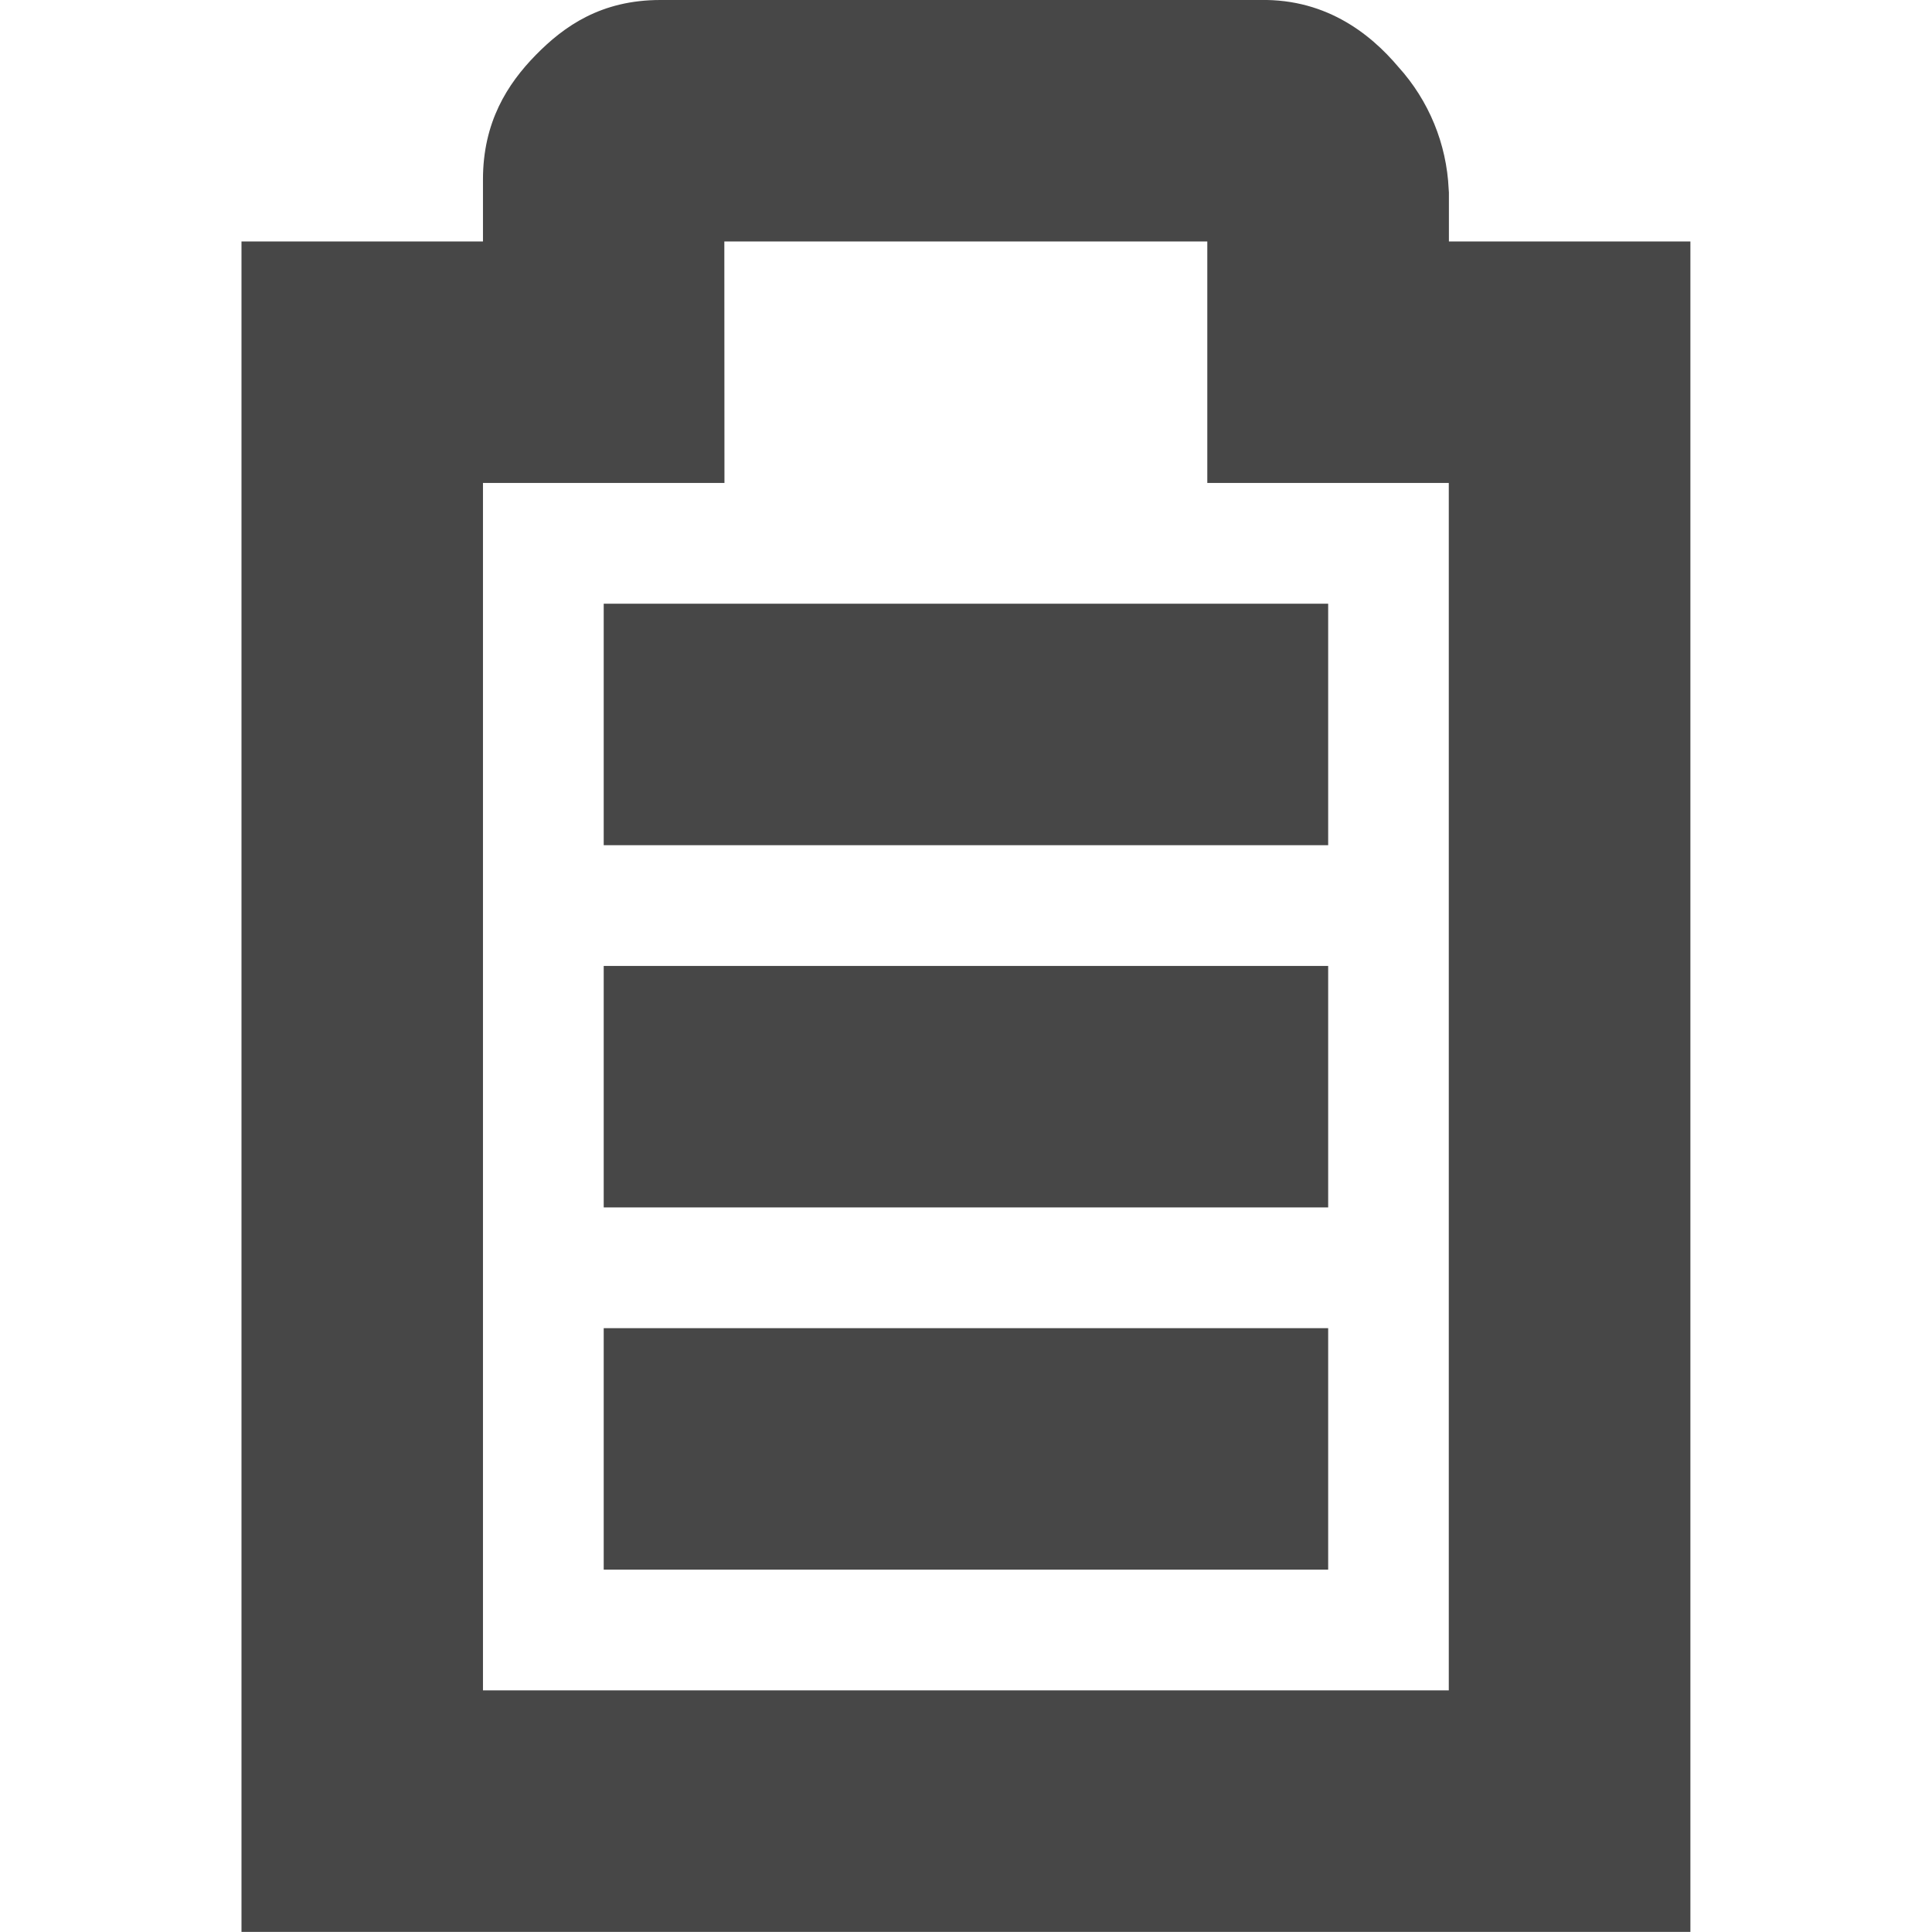
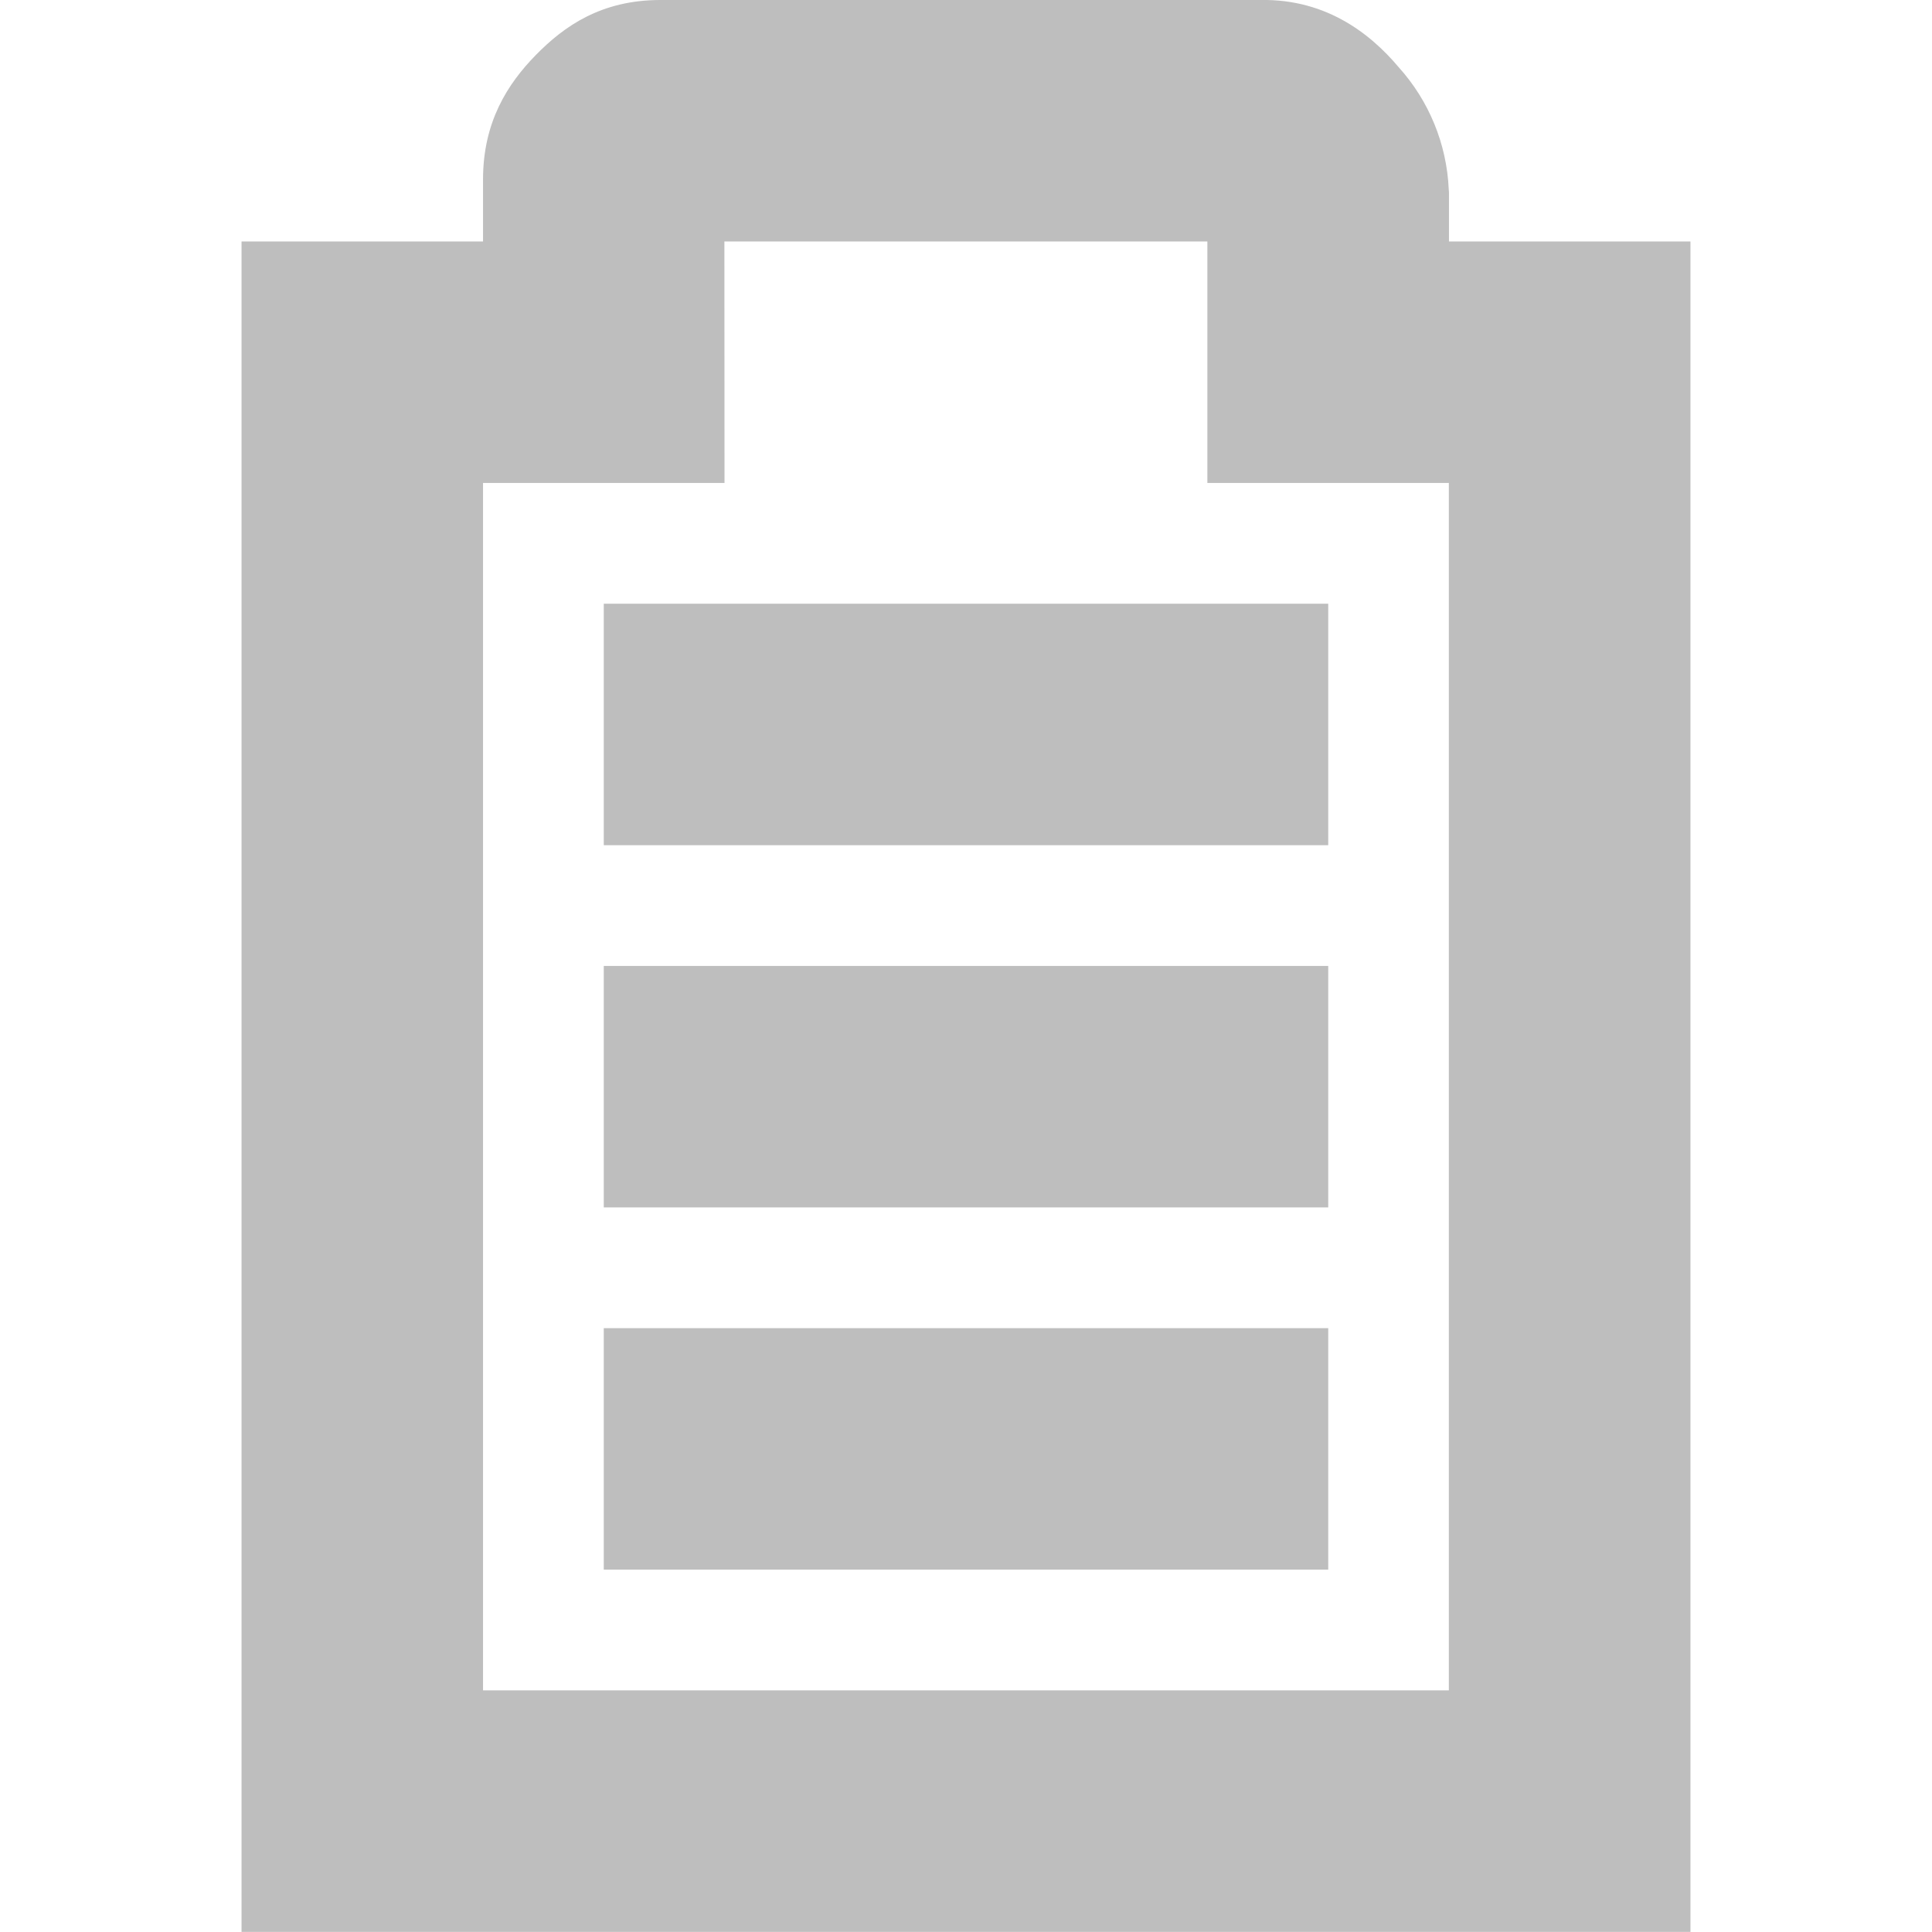
- <svg xmlns="http://www.w3.org/2000/svg" width="16" height="16.001">
-   <g fill="#474747">
-     <path d="M5 5v2h6V5z" overflow="visible" />
-     <path d="M5.469 0c-.49 0-.797.216-1.032.456C4.202.696 4 1.012 4 1.486V2H2v14h12V2h-2v-.406l-.002-.028a1.616 1.616 0 0 0-.416-1.011c-.236-.28-.62-.585-1.2-.553L10.438 0zm.53 2h4v2h2v10H4V4h2z" color="#bebebe" font-family="sans-serif" font-weight="400" overflow="visible" style="font-feature-settings:normal;font-variant-alternates:normal;font-variant-caps:normal;font-variant-ligatures:normal;font-variant-numeric:normal;font-variant-position:normal;isolation:auto;mix-blend-mode:normal;shape-padding:0;text-decoration-color:#000;text-decoration-line:none;text-decoration-style:solid;text-indent:0;text-orientation:mixed;text-transform:none" white-space="normal" />
-     <path d="m5 8v2h6v-2zm0 3v2h6v-2z" overflow="visible" />
-   </g>
+ <svg xmlns="http://www.w3.org/2000/svg" width="16" height="16" viewBox="0 0 16 16.001">
+   <path d="M5 5v2h6V5z" fill="#bebebe" />
+   <path d="M5.469 0c-.49 0-.797.216-1.032.456C4.202.696 4 1.012 4 1.486V2H2v14h12V2h-2v-.406l-.002-.028a1.616 1.616 0 0 0-.416-1.011c-.236-.28-.62-.585-1.2-.553L10.438 0zm.53 2h4v2h2v10H4V4h2z" fill="#bebebe" />
+   <path d="m5 8v2h6v-2zm0 3v2h6v-2z" fill="#bebebe" />
</svg>
